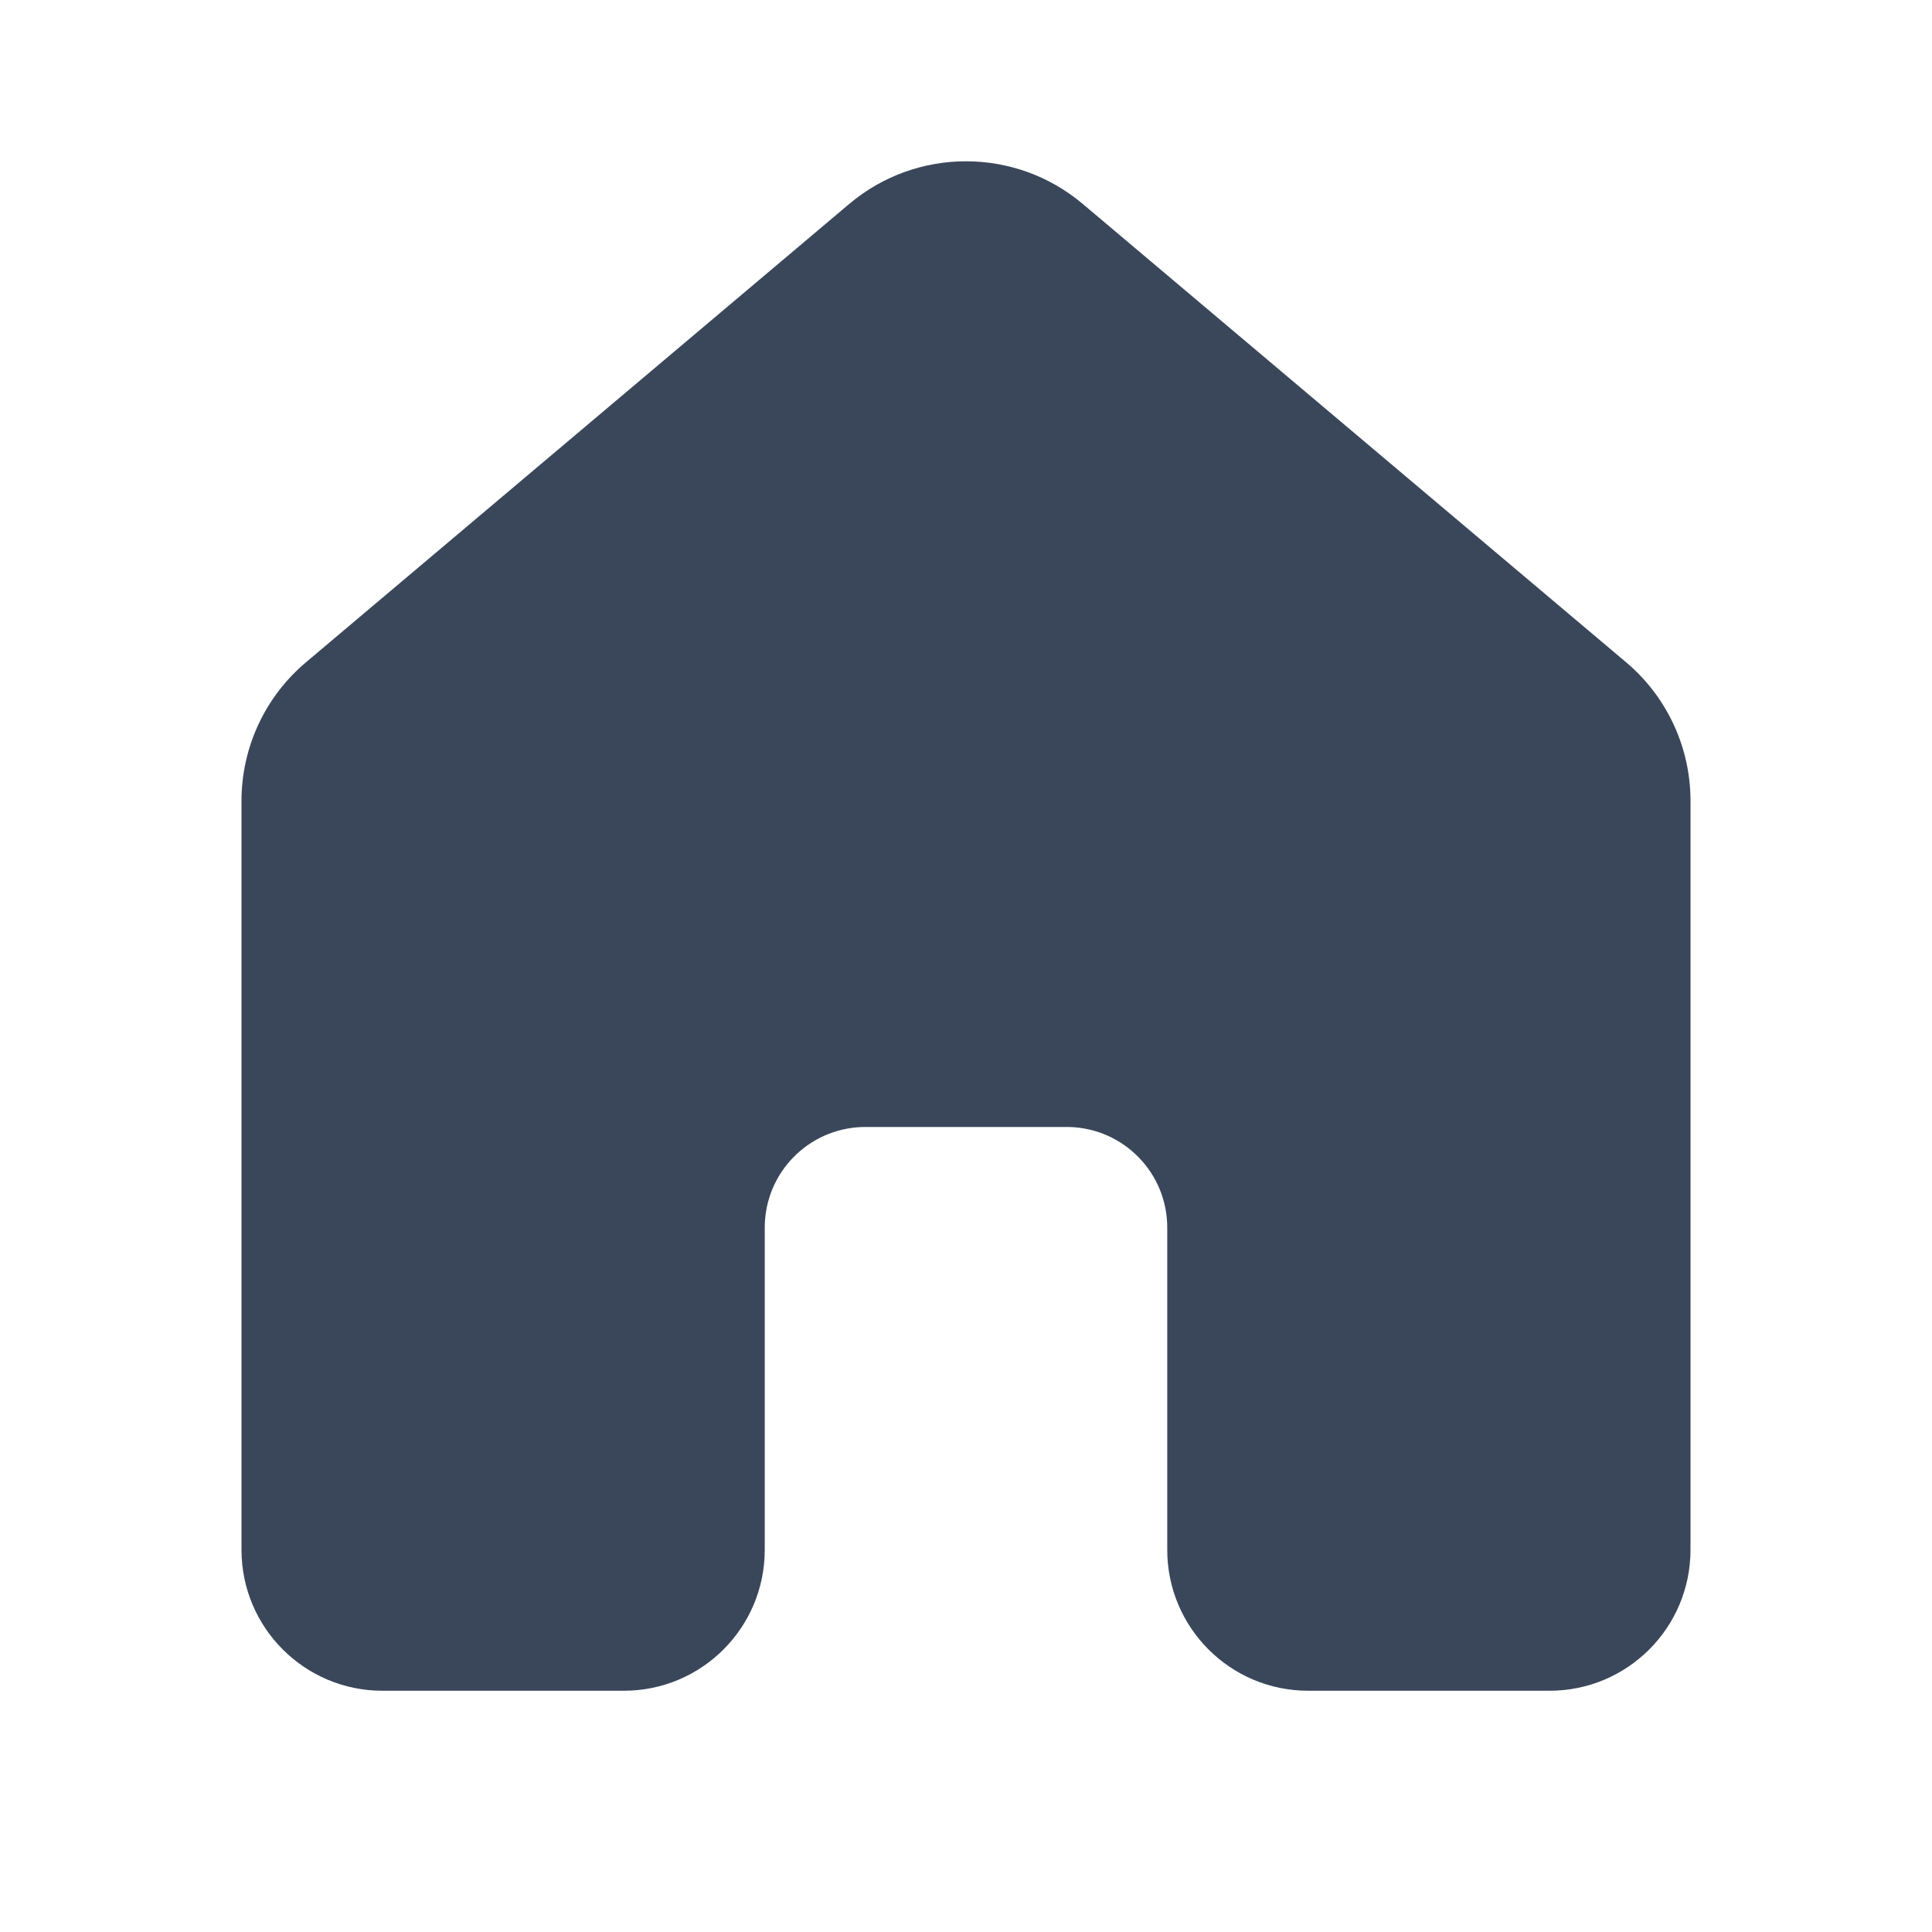
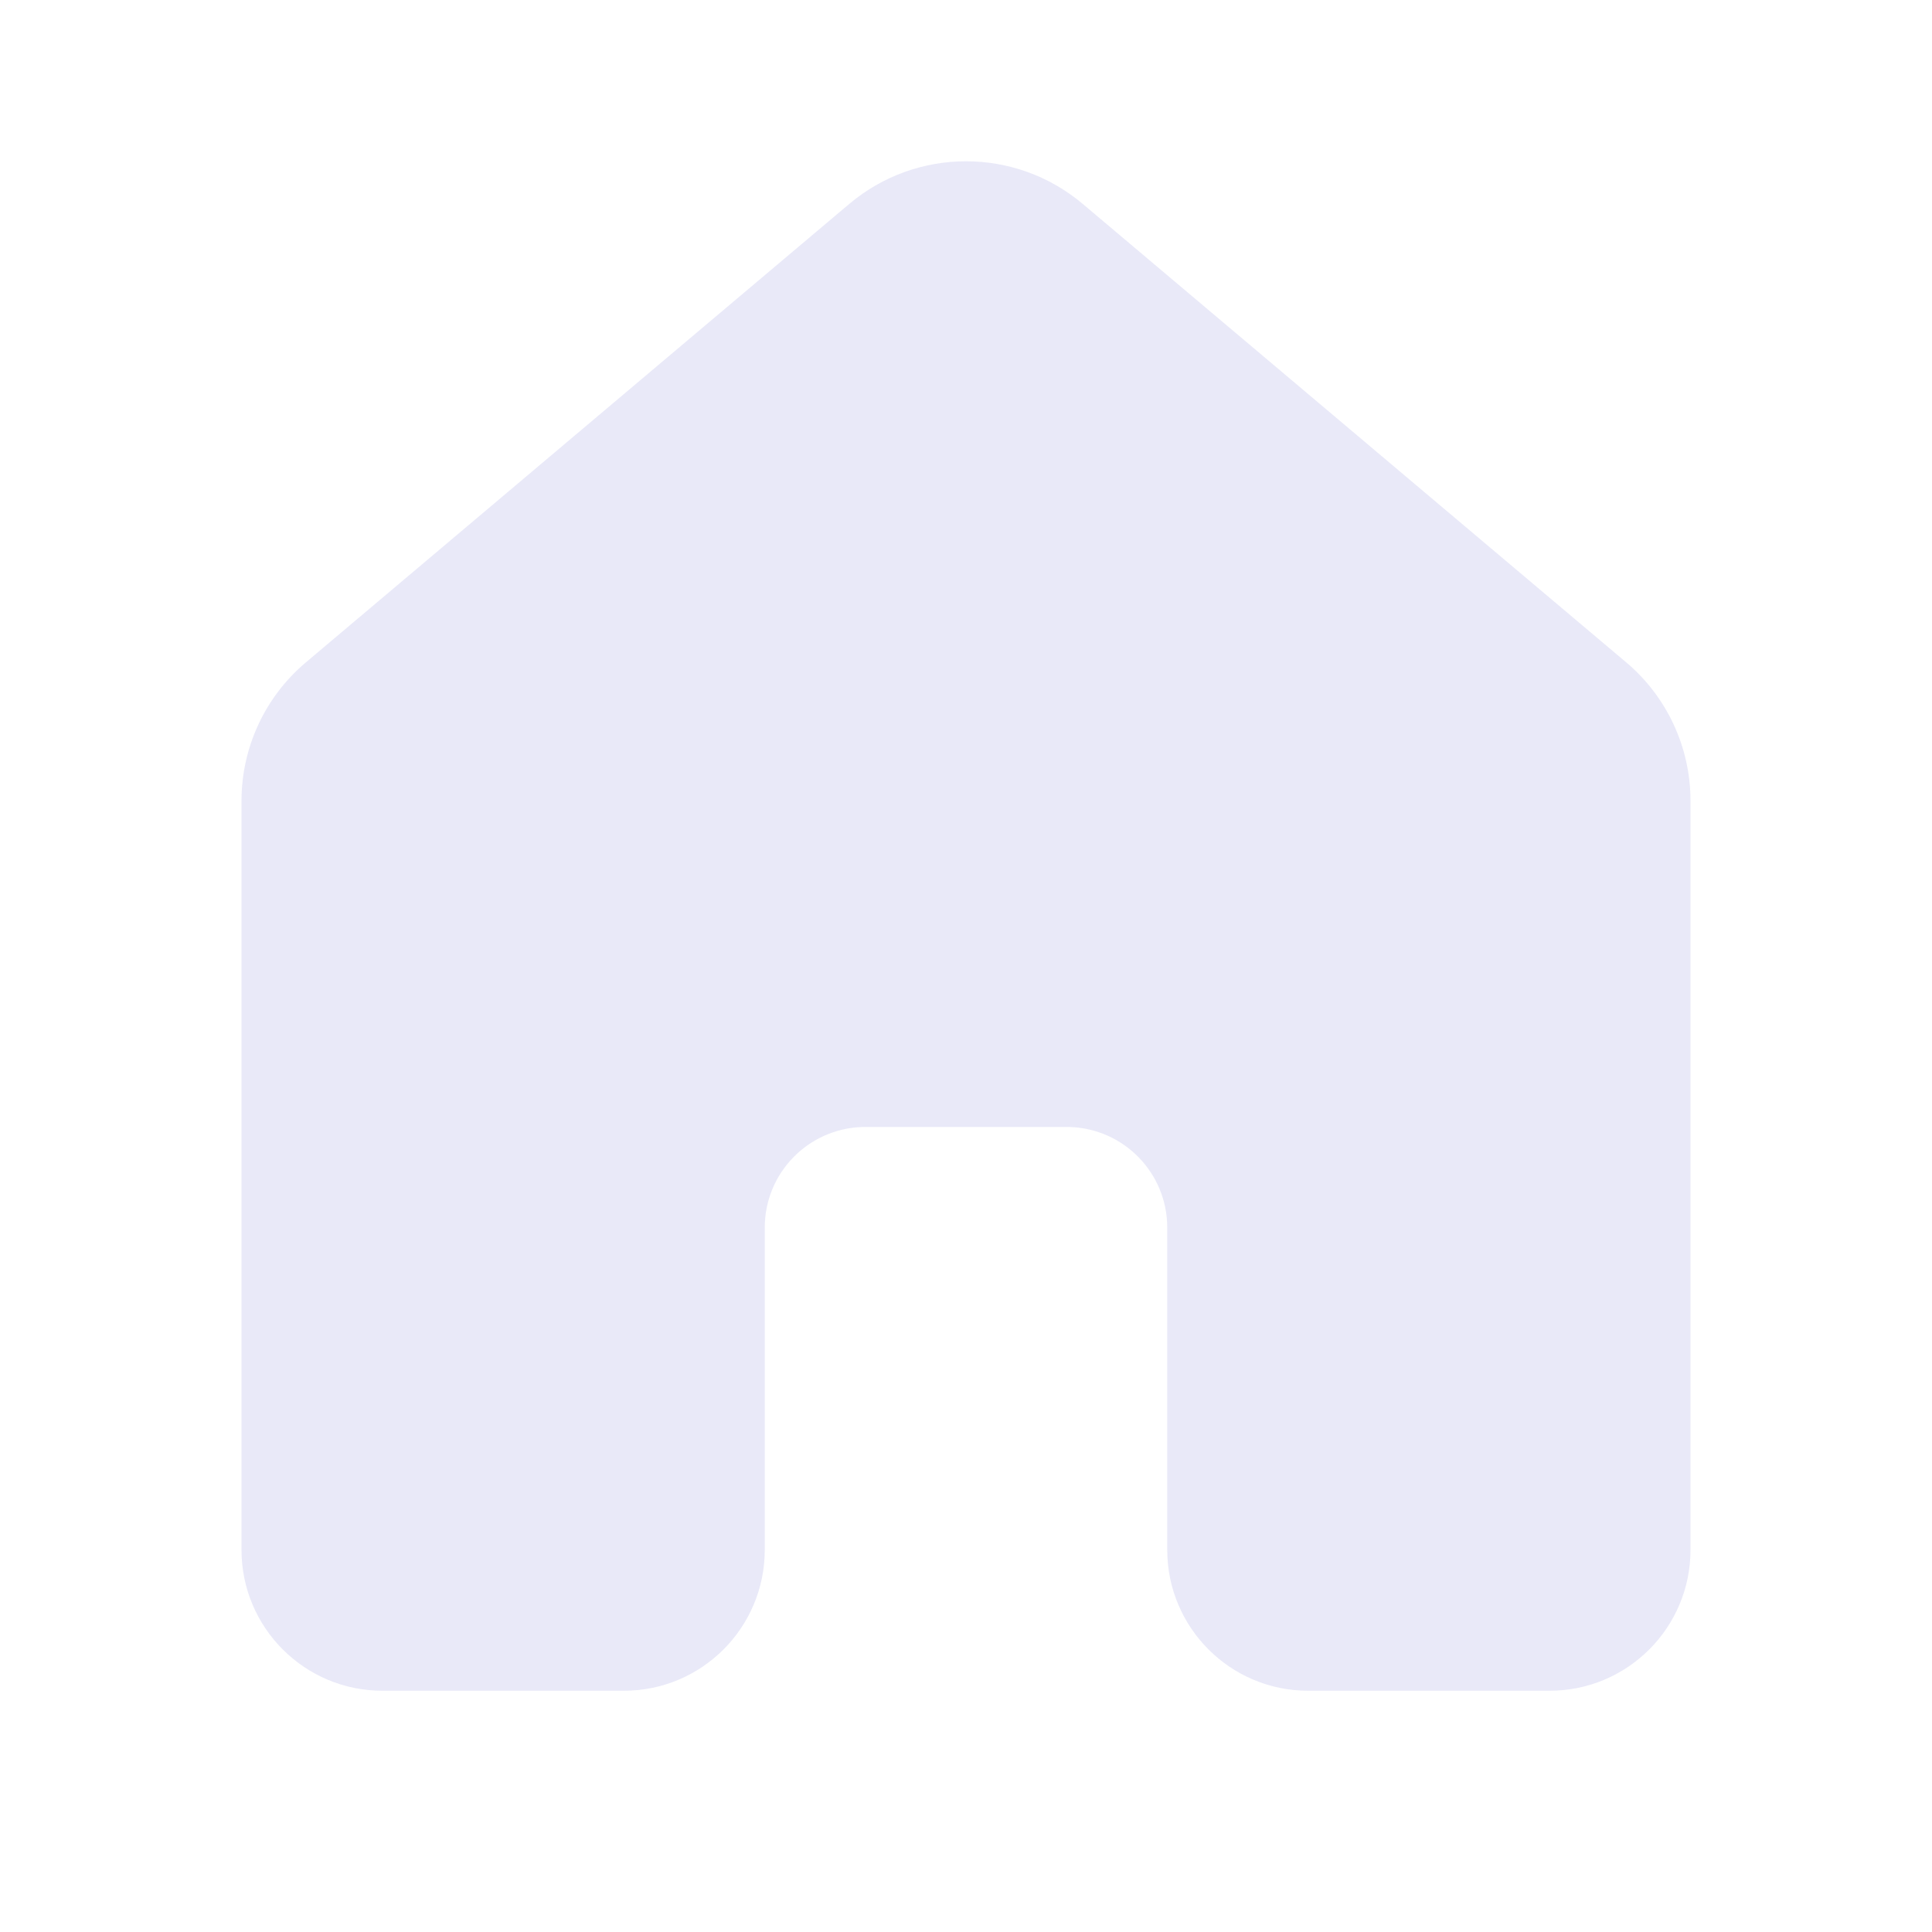
<svg xmlns="http://www.w3.org/2000/svg" width="48" height="48" viewBox="0 0 24 24">
-   <path fill="#3a475b" d="M13.45 2.533a2.25 2.25 0 0 0-2.9 0L3.8 8.228a2.25 2.25 0 0 0-.8 1.72v9.305c0 .966.784 1.75 1.75 1.75h3a1.75 1.75 0 0 0 1.75-1.75V15.25c0-.68.542-1.232 1.217-1.25h2.566a1.25 1.25 0 0 1 1.217 1.25v4.003c0 .966.784 1.75 1.75 1.75h3a1.75 1.75 0 0 0 1.75-1.75V9.947a2.25 2.25 0 0 0-.8-1.72l-6.75-5.694Z" />
+   <path fill="#e9e9f8" d="M13.45 2.533a2.25 2.25 0 0 0-2.9 0L3.8 8.228a2.25 2.25 0 0 0-.8 1.72v9.305c0 .966.784 1.75 1.75 1.75h3a1.75 1.75 0 0 0 1.75-1.75V15.25c0-.68.542-1.232 1.217-1.25h2.566a1.25 1.25 0 0 1 1.217 1.25v4.003c0 .966.784 1.75 1.75 1.75h3a1.75 1.75 0 0 0 1.75-1.75V9.947a2.25 2.25 0 0 0-.8-1.72l-6.75-5.694Z" />
</svg>
